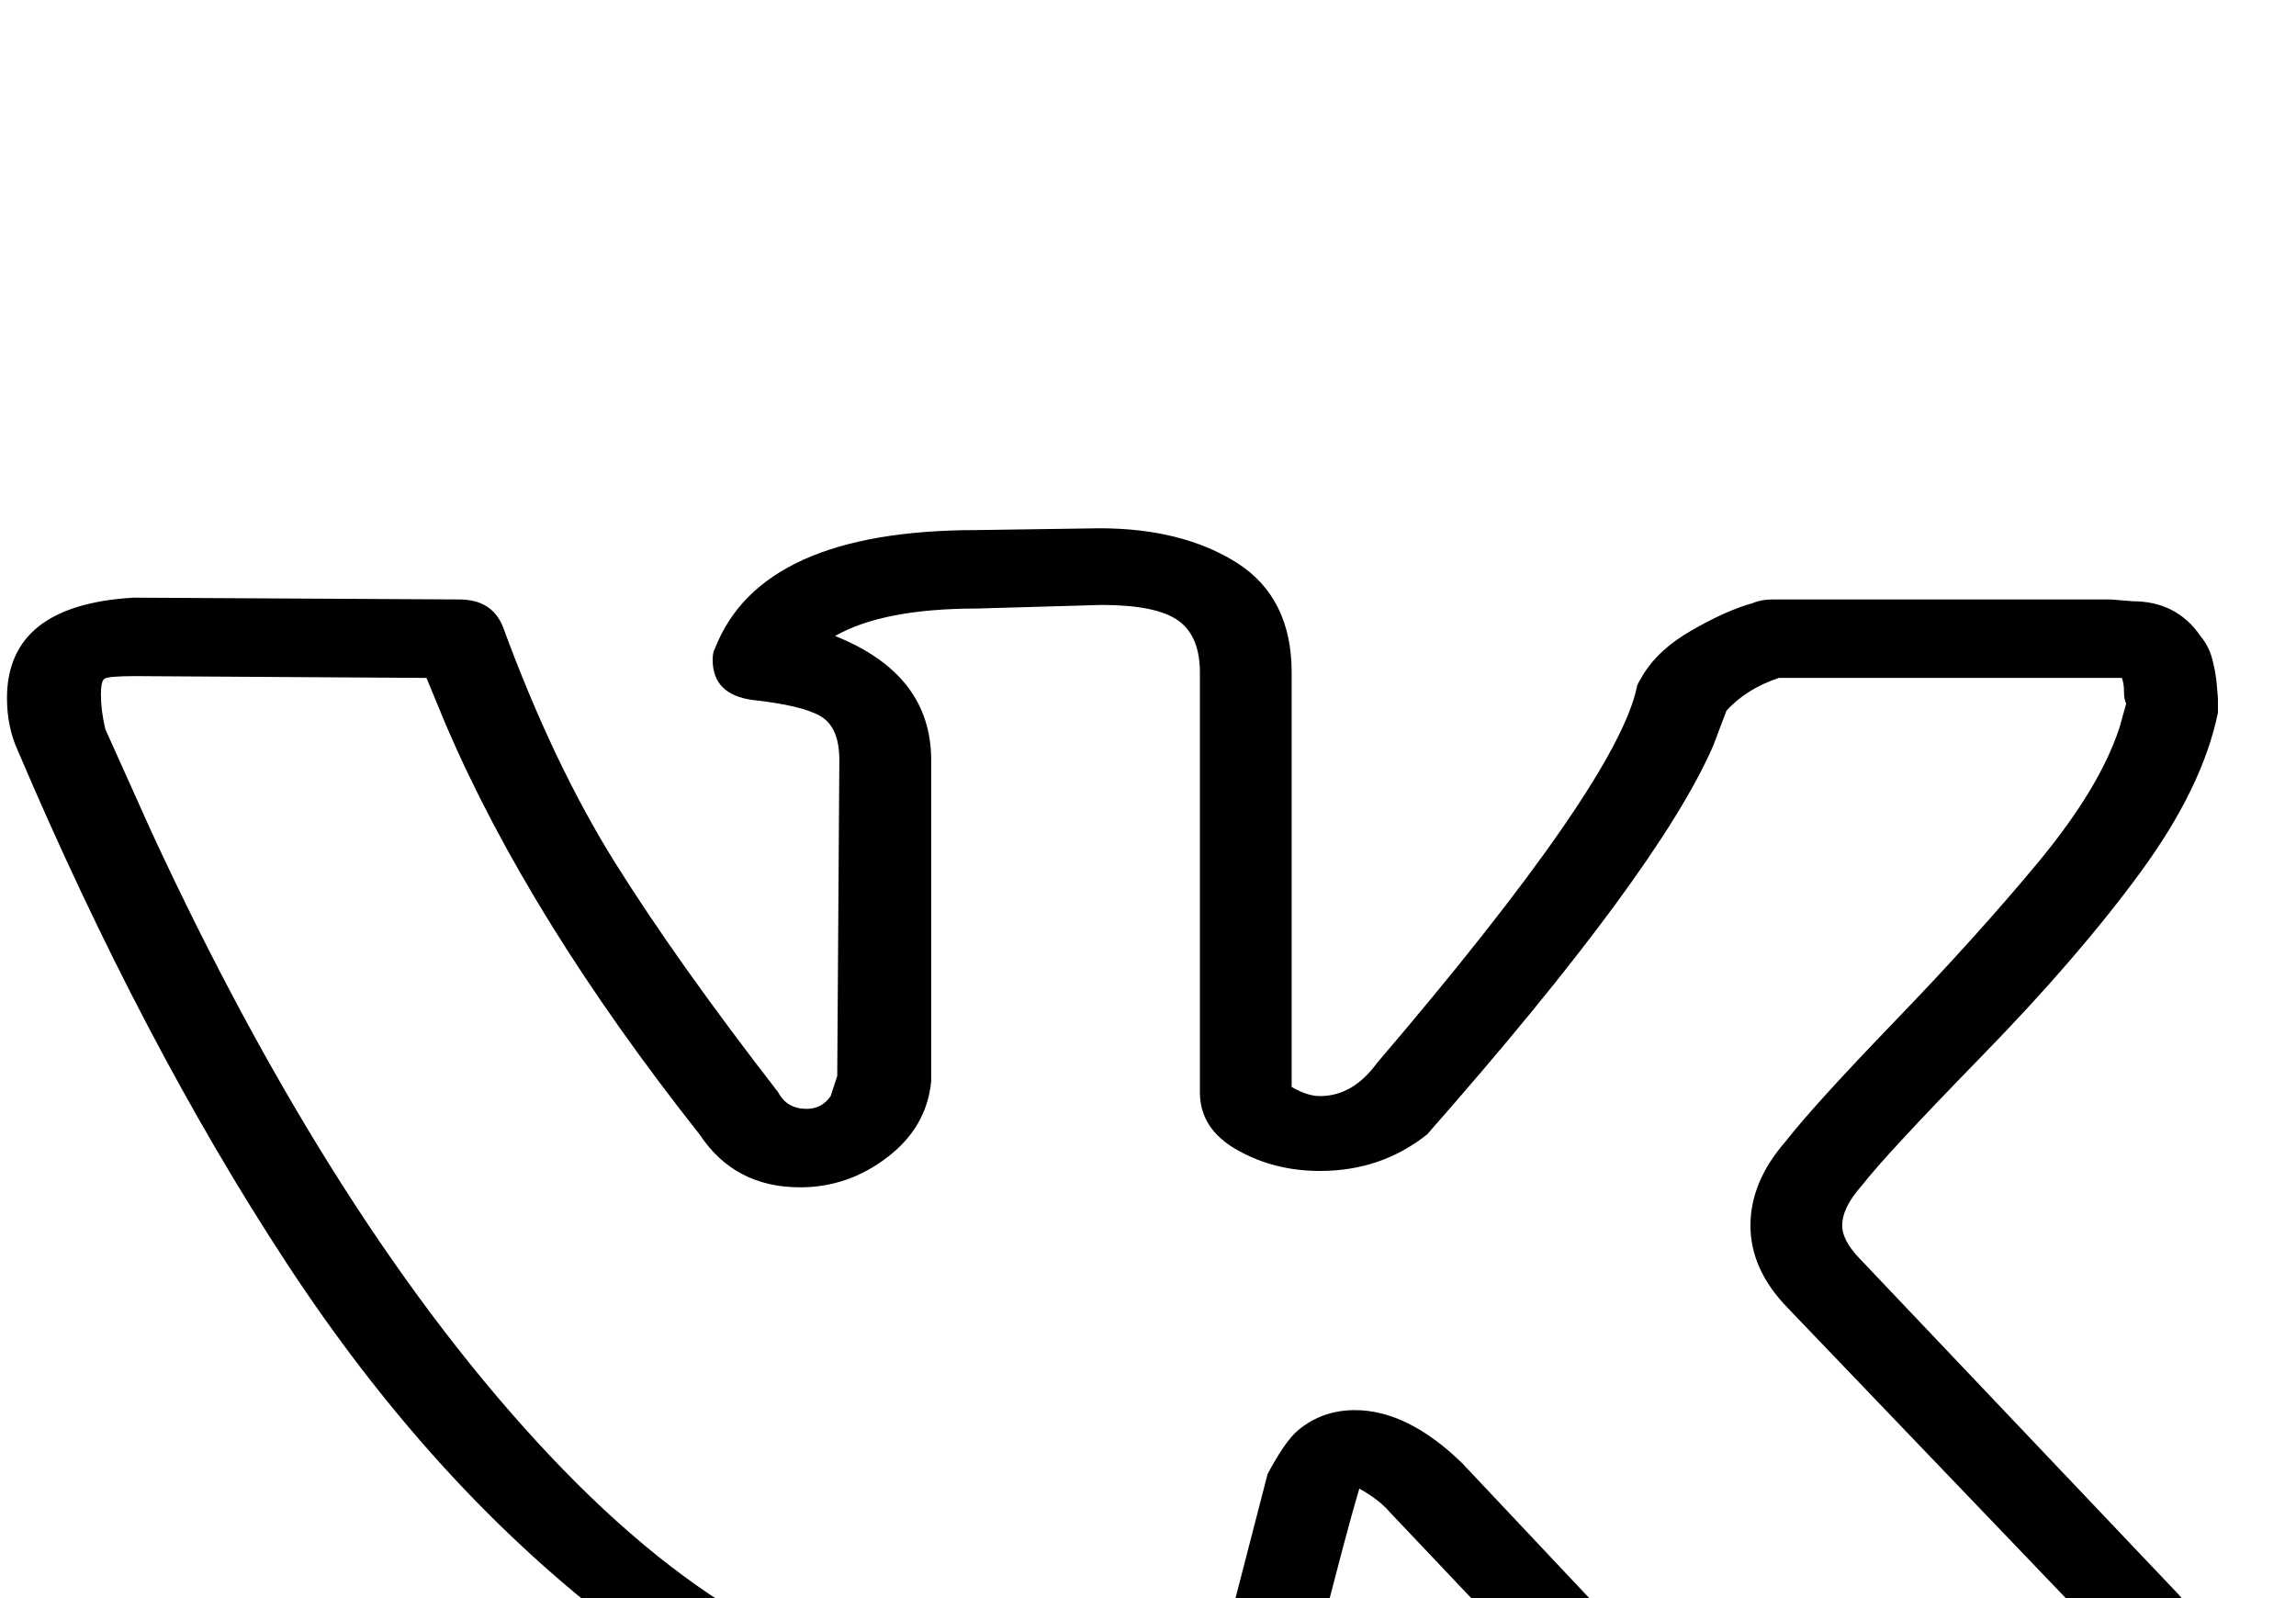
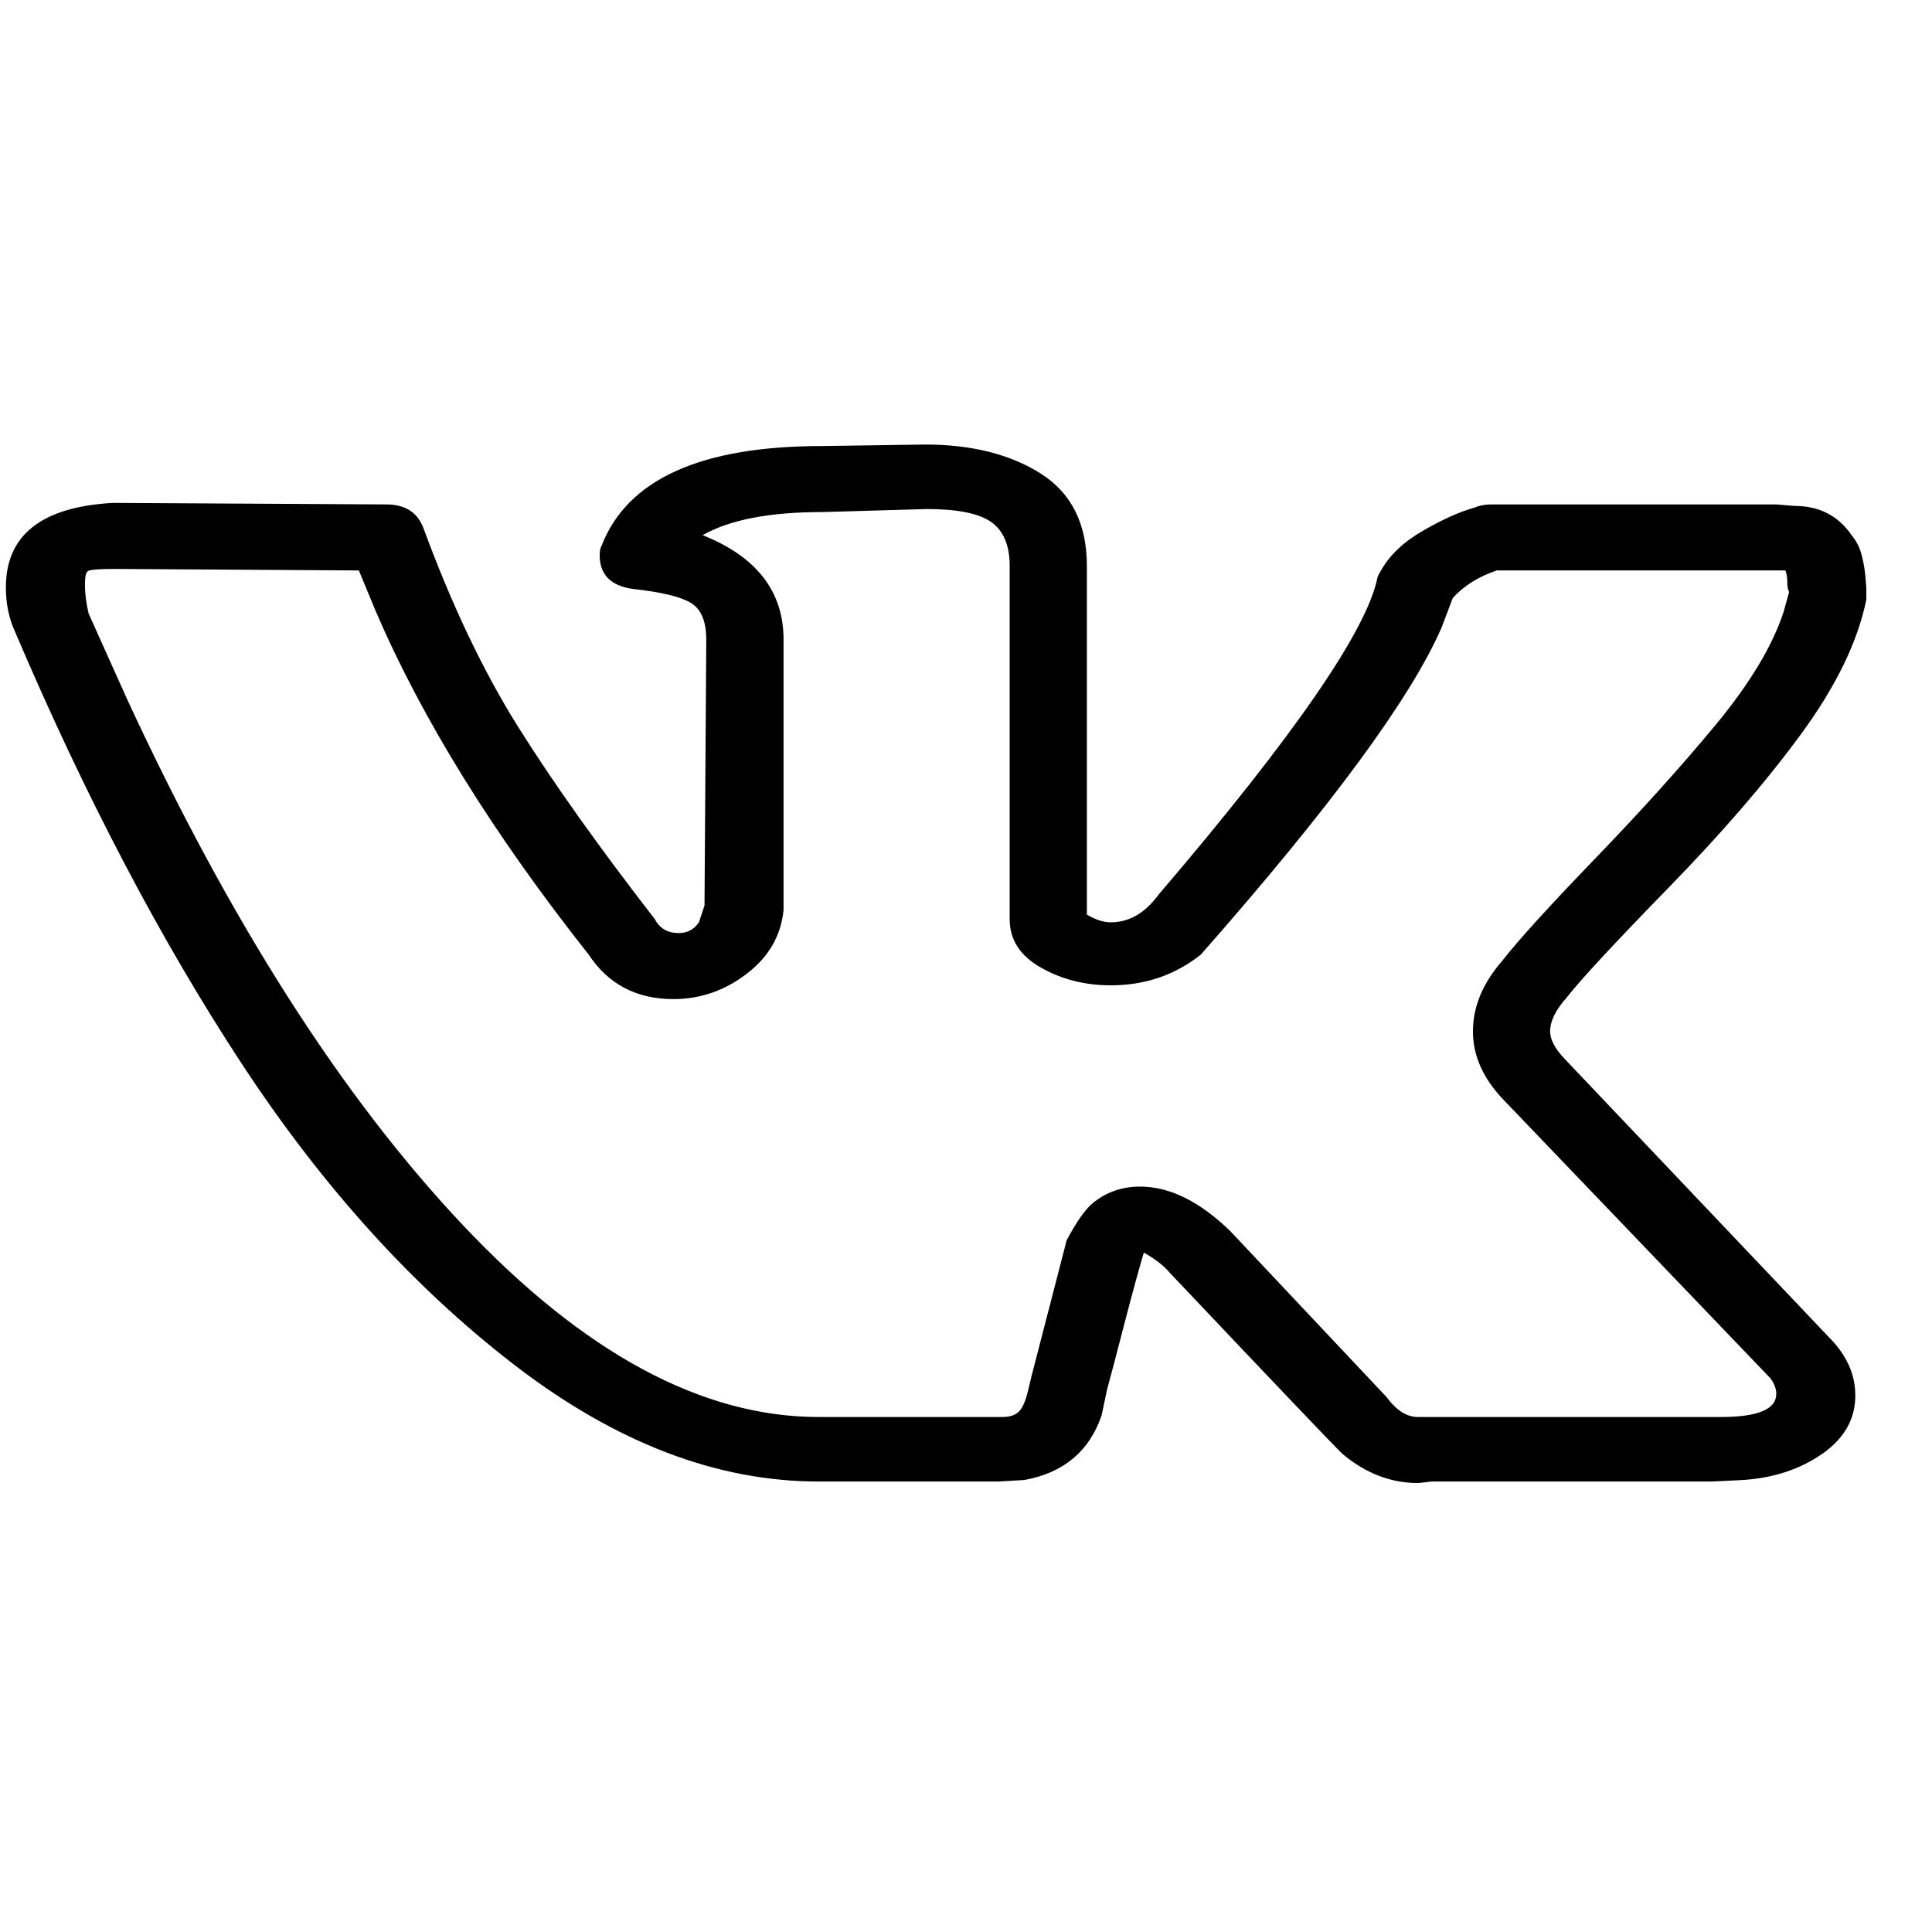
- <svg xmlns="http://www.w3.org/2000/svg" width="23" height="16" viewBox="0 0 23 16" fill="none">
+ <svg xmlns="http://www.w3.org/2000/svg" width="23" height="23" viewBox="0 0 23 23" fill="none">
  <path d="M0.07 3.993C0.07 3.371 0.493 3.036 1.339 2.987L4.6 3.005C4.819 3.005 4.965 3.096 5.038 3.279C5.374 4.194 5.749 4.983 6.165 5.648C6.581 6.312 7.125 7.077 7.796 7.943C7.854 8.053 7.949 8.108 8.08 8.108C8.182 8.108 8.263 8.065 8.321 7.98L8.387 7.779L8.408 4.614C8.408 4.395 8.346 4.249 8.222 4.176C8.098 4.102 7.869 4.048 7.533 4.011C7.27 3.974 7.139 3.84 7.139 3.609C7.139 3.56 7.146 3.523 7.161 3.499C7.467 2.706 8.343 2.31 9.787 2.31L11.013 2.292C11.567 2.292 12.027 2.408 12.392 2.639C12.756 2.871 12.939 3.237 12.939 3.737V7.888C13.041 7.949 13.136 7.98 13.223 7.98C13.442 7.98 13.632 7.87 13.792 7.651C15.397 5.773 16.265 4.517 16.397 3.883C16.397 3.871 16.411 3.84 16.441 3.791C16.543 3.609 16.71 3.45 16.944 3.316C17.177 3.182 17.381 3.09 17.557 3.042C17.615 3.017 17.681 3.005 17.754 3.005H21.146L21.365 3.023C21.657 3.023 21.883 3.139 22.043 3.371C22.102 3.444 22.142 3.523 22.163 3.609C22.185 3.694 22.2 3.779 22.207 3.865C22.215 3.95 22.218 3.999 22.218 4.011V4.139C22.116 4.639 21.857 5.172 21.441 5.739C21.026 6.306 20.497 6.919 19.855 7.577C19.213 8.236 18.811 8.669 18.651 8.876C18.52 9.022 18.454 9.156 18.454 9.278C18.454 9.376 18.512 9.486 18.629 9.608L21.824 12.973C21.999 13.168 22.087 13.381 22.087 13.613C22.087 13.893 21.956 14.125 21.693 14.308C21.43 14.491 21.117 14.594 20.752 14.619L20.38 14.637H17.053C17.039 14.637 17.009 14.64 16.966 14.646C16.922 14.652 16.893 14.655 16.878 14.655C16.557 14.655 16.258 14.54 15.981 14.308C15.879 14.21 15.193 13.491 13.924 12.15C13.851 12.064 13.748 11.985 13.617 11.912C13.559 12.107 13.482 12.387 13.387 12.753C13.293 13.119 13.223 13.381 13.18 13.54L13.114 13.851C12.968 14.277 12.662 14.534 12.195 14.619L11.888 14.637H9.743C8.532 14.637 7.325 14.174 6.121 13.247C4.918 12.32 3.834 11.123 2.871 9.653C1.908 8.184 1.011 6.474 0.18 4.523C0.107 4.365 0.07 4.188 0.07 3.993ZM13.223 8.73C12.917 8.73 12.64 8.66 12.392 8.519C12.144 8.379 12.02 8.187 12.02 7.943V3.737C12.02 3.493 11.947 3.319 11.801 3.215C11.655 3.112 11.399 3.06 11.035 3.06L9.787 3.096C9.16 3.096 8.686 3.188 8.365 3.371C9.007 3.627 9.328 4.041 9.328 4.614V7.833C9.298 8.138 9.153 8.391 8.89 8.592C8.627 8.794 8.336 8.894 8.015 8.894C7.577 8.894 7.241 8.717 7.008 8.364C5.87 6.925 5.024 5.559 4.469 4.267L4.272 3.791L1.361 3.773C1.172 3.773 1.066 3.782 1.044 3.801C1.022 3.819 1.011 3.871 1.011 3.956C1.011 4.066 1.026 4.182 1.055 4.304L1.515 5.328C2.74 7.974 4.071 10.059 5.509 11.583C6.946 13.107 8.357 13.869 9.743 13.869H11.932C12.02 13.869 12.085 13.848 12.129 13.805C12.173 13.762 12.209 13.68 12.238 13.558L12.282 13.375L12.698 11.766C12.815 11.546 12.917 11.4 13.004 11.327C13.165 11.193 13.355 11.126 13.573 11.126C13.924 11.126 14.281 11.302 14.646 11.656L16.506 13.631C16.623 13.79 16.747 13.869 16.878 13.869H20.489C20.927 13.869 21.146 13.777 21.146 13.595C21.146 13.534 21.124 13.473 21.08 13.412L17.907 10.101C17.659 9.845 17.535 9.571 17.535 9.278C17.535 8.986 17.651 8.705 17.885 8.437C18.075 8.193 18.443 7.788 18.99 7.221C19.537 6.654 20.015 6.123 20.424 5.63C20.832 5.136 21.102 4.688 21.233 4.285L21.299 4.048C21.285 4.023 21.277 3.984 21.277 3.929C21.277 3.874 21.27 3.828 21.255 3.791H17.819C17.6 3.865 17.425 3.974 17.294 4.121L17.163 4.468C16.798 5.309 15.842 6.608 14.296 8.364C13.989 8.608 13.632 8.73 13.223 8.73Z" transform="translate(0 3)" fill="currentColor" />
</svg>
